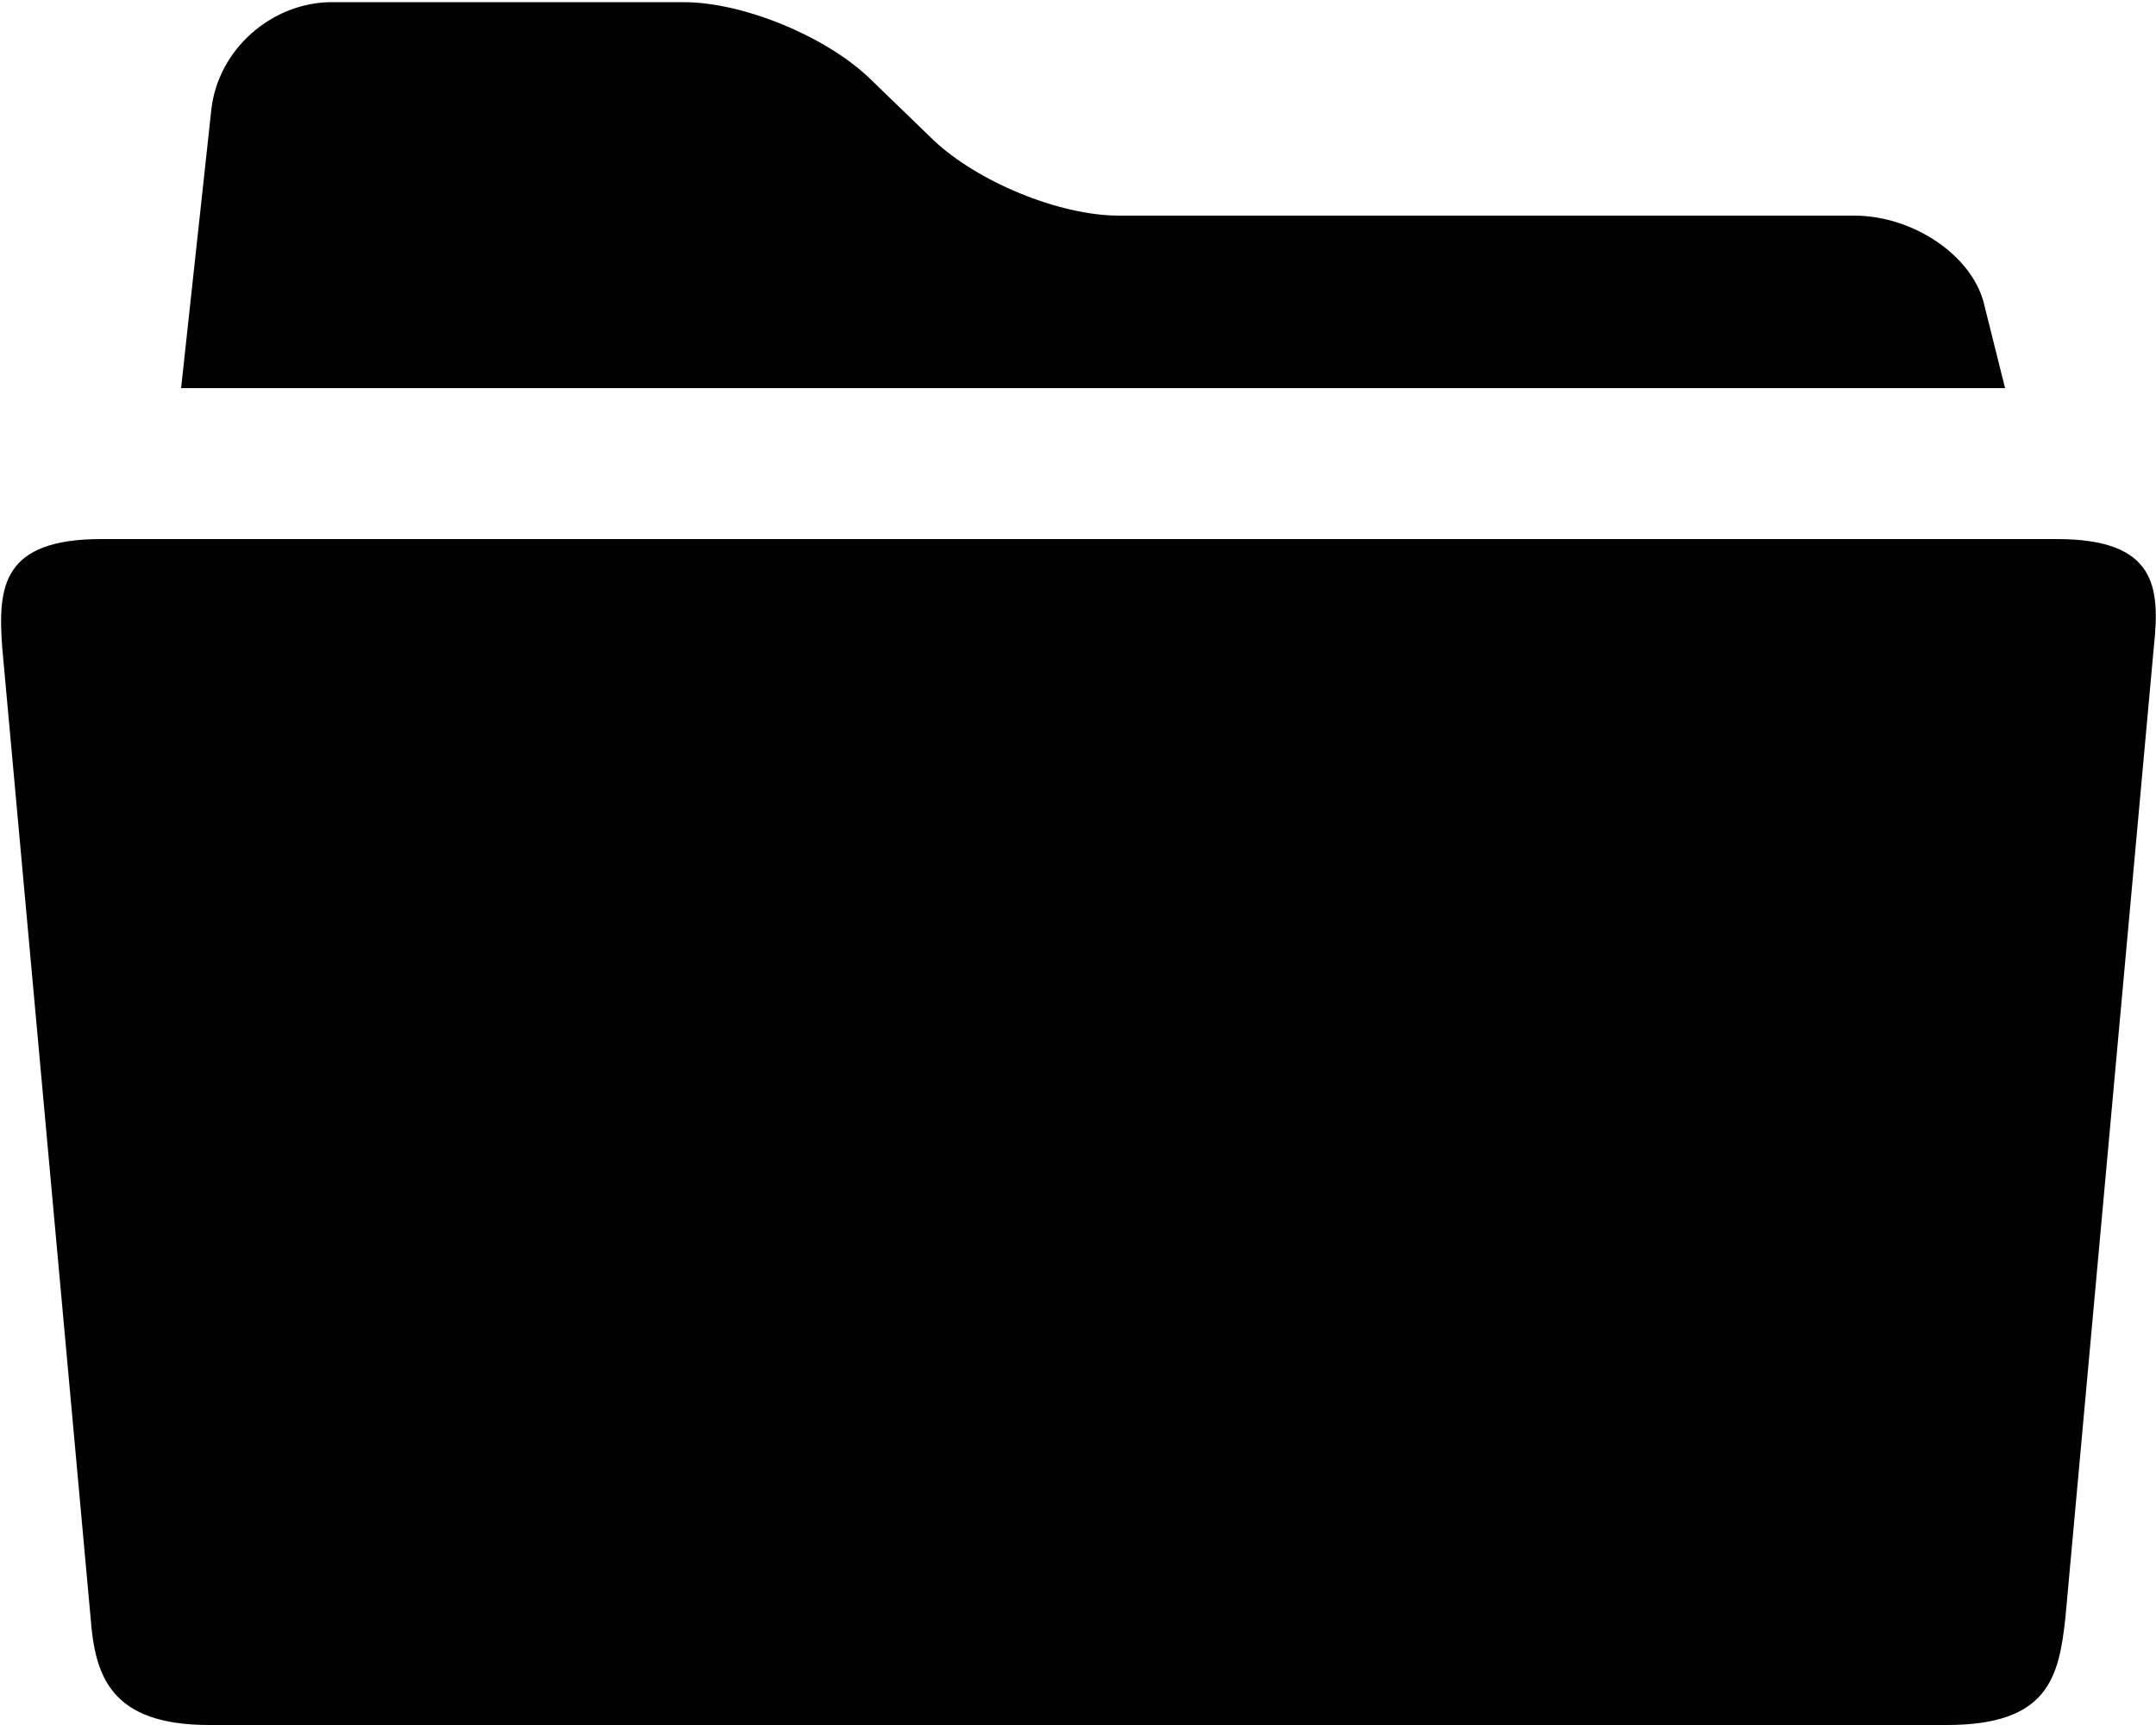
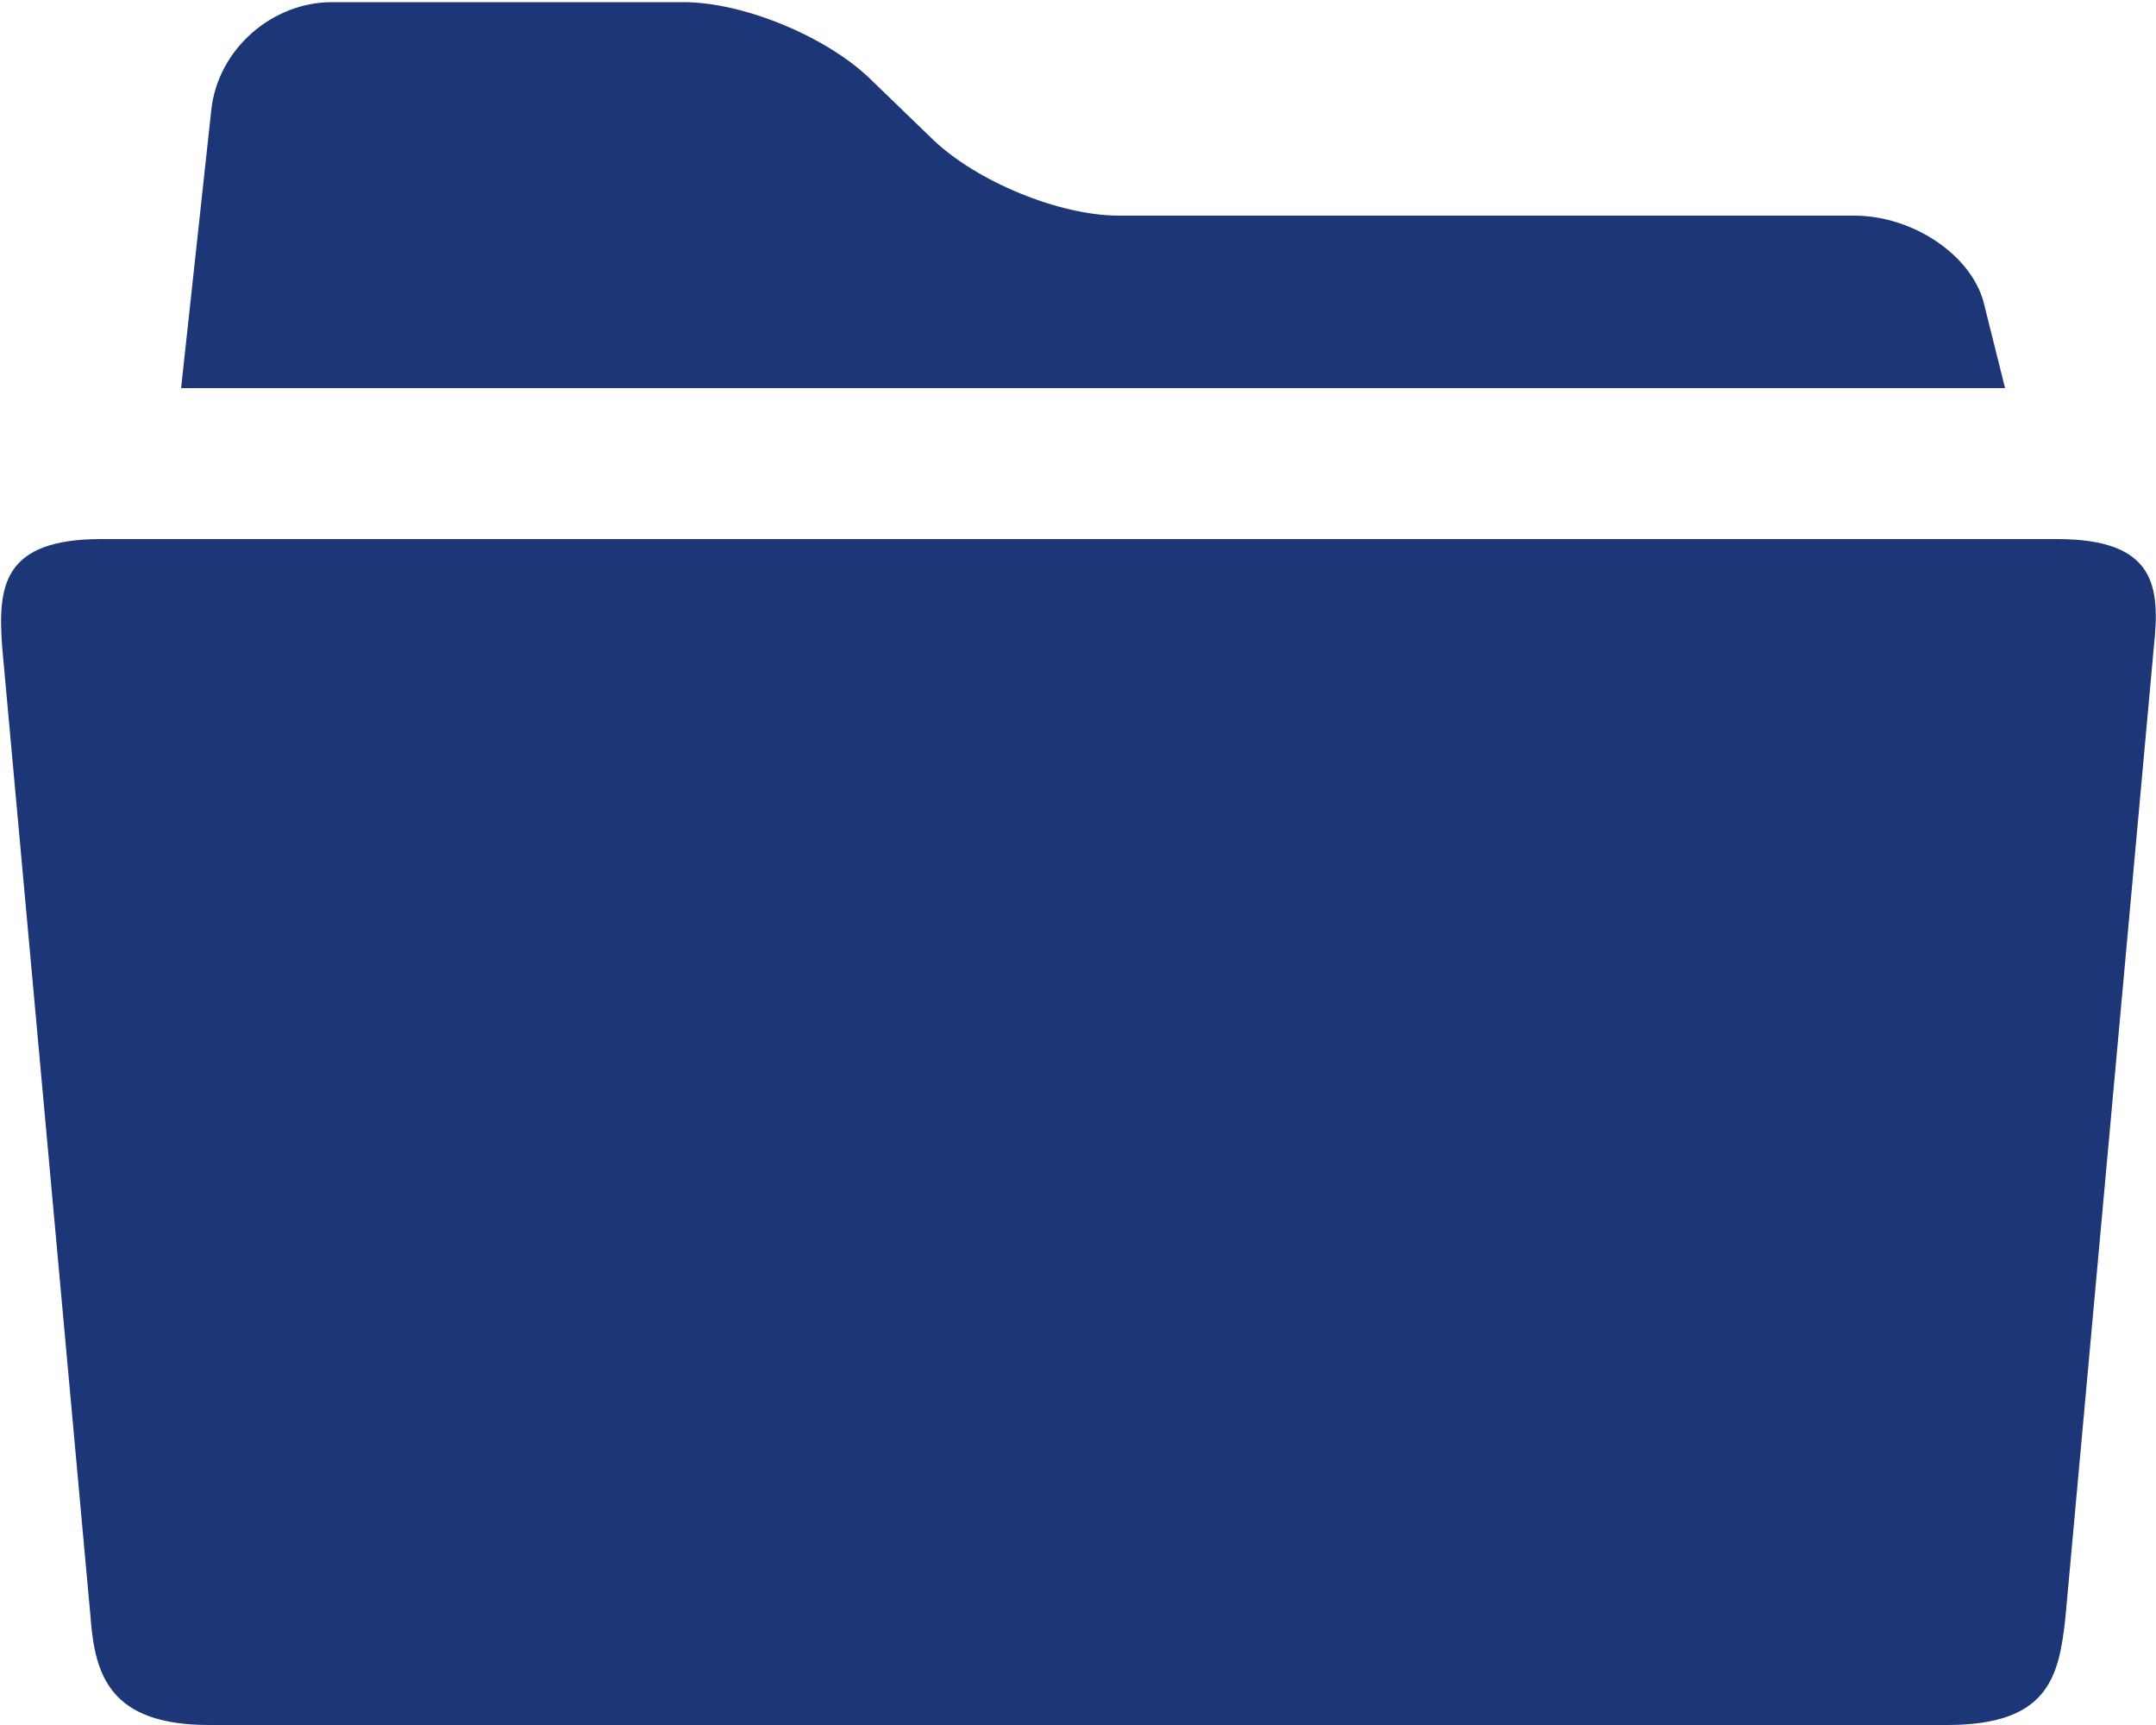
<svg xmlns="http://www.w3.org/2000/svg" version="1.1" id="Layer_1" x="0px" y="0px" viewBox="0 0 100 80" style="enable-background:new 0 0 100 80;" xml:space="preserve" fill="#1c3678">
-   <style type="text/css">
- 	.st0{fill:#010101;}
- </style>
  <g>
    <path class="st0" d="M95.4,25H4.7c-4.6,0-4.8,2.2-4.6,5l4.1,45c0.2,2.7,0.9,5,5.5,5h80.6c4.7,0,5.2-2.2,5.5-5l4.1-45   C100.2,27.2,100,25,95.4,25z M92,14c-0.6-2.2-3.3-4-6-4H51.9c-2.8,0-6.6-1.6-8.6-3.5l-3-2.9c-2-1.9-5.8-3.5-8.6-3.5H15.4   c-2.8,0-5.3,2.2-5.6,5L8.4,18H93L92,14z" />
  </g>
</svg>
